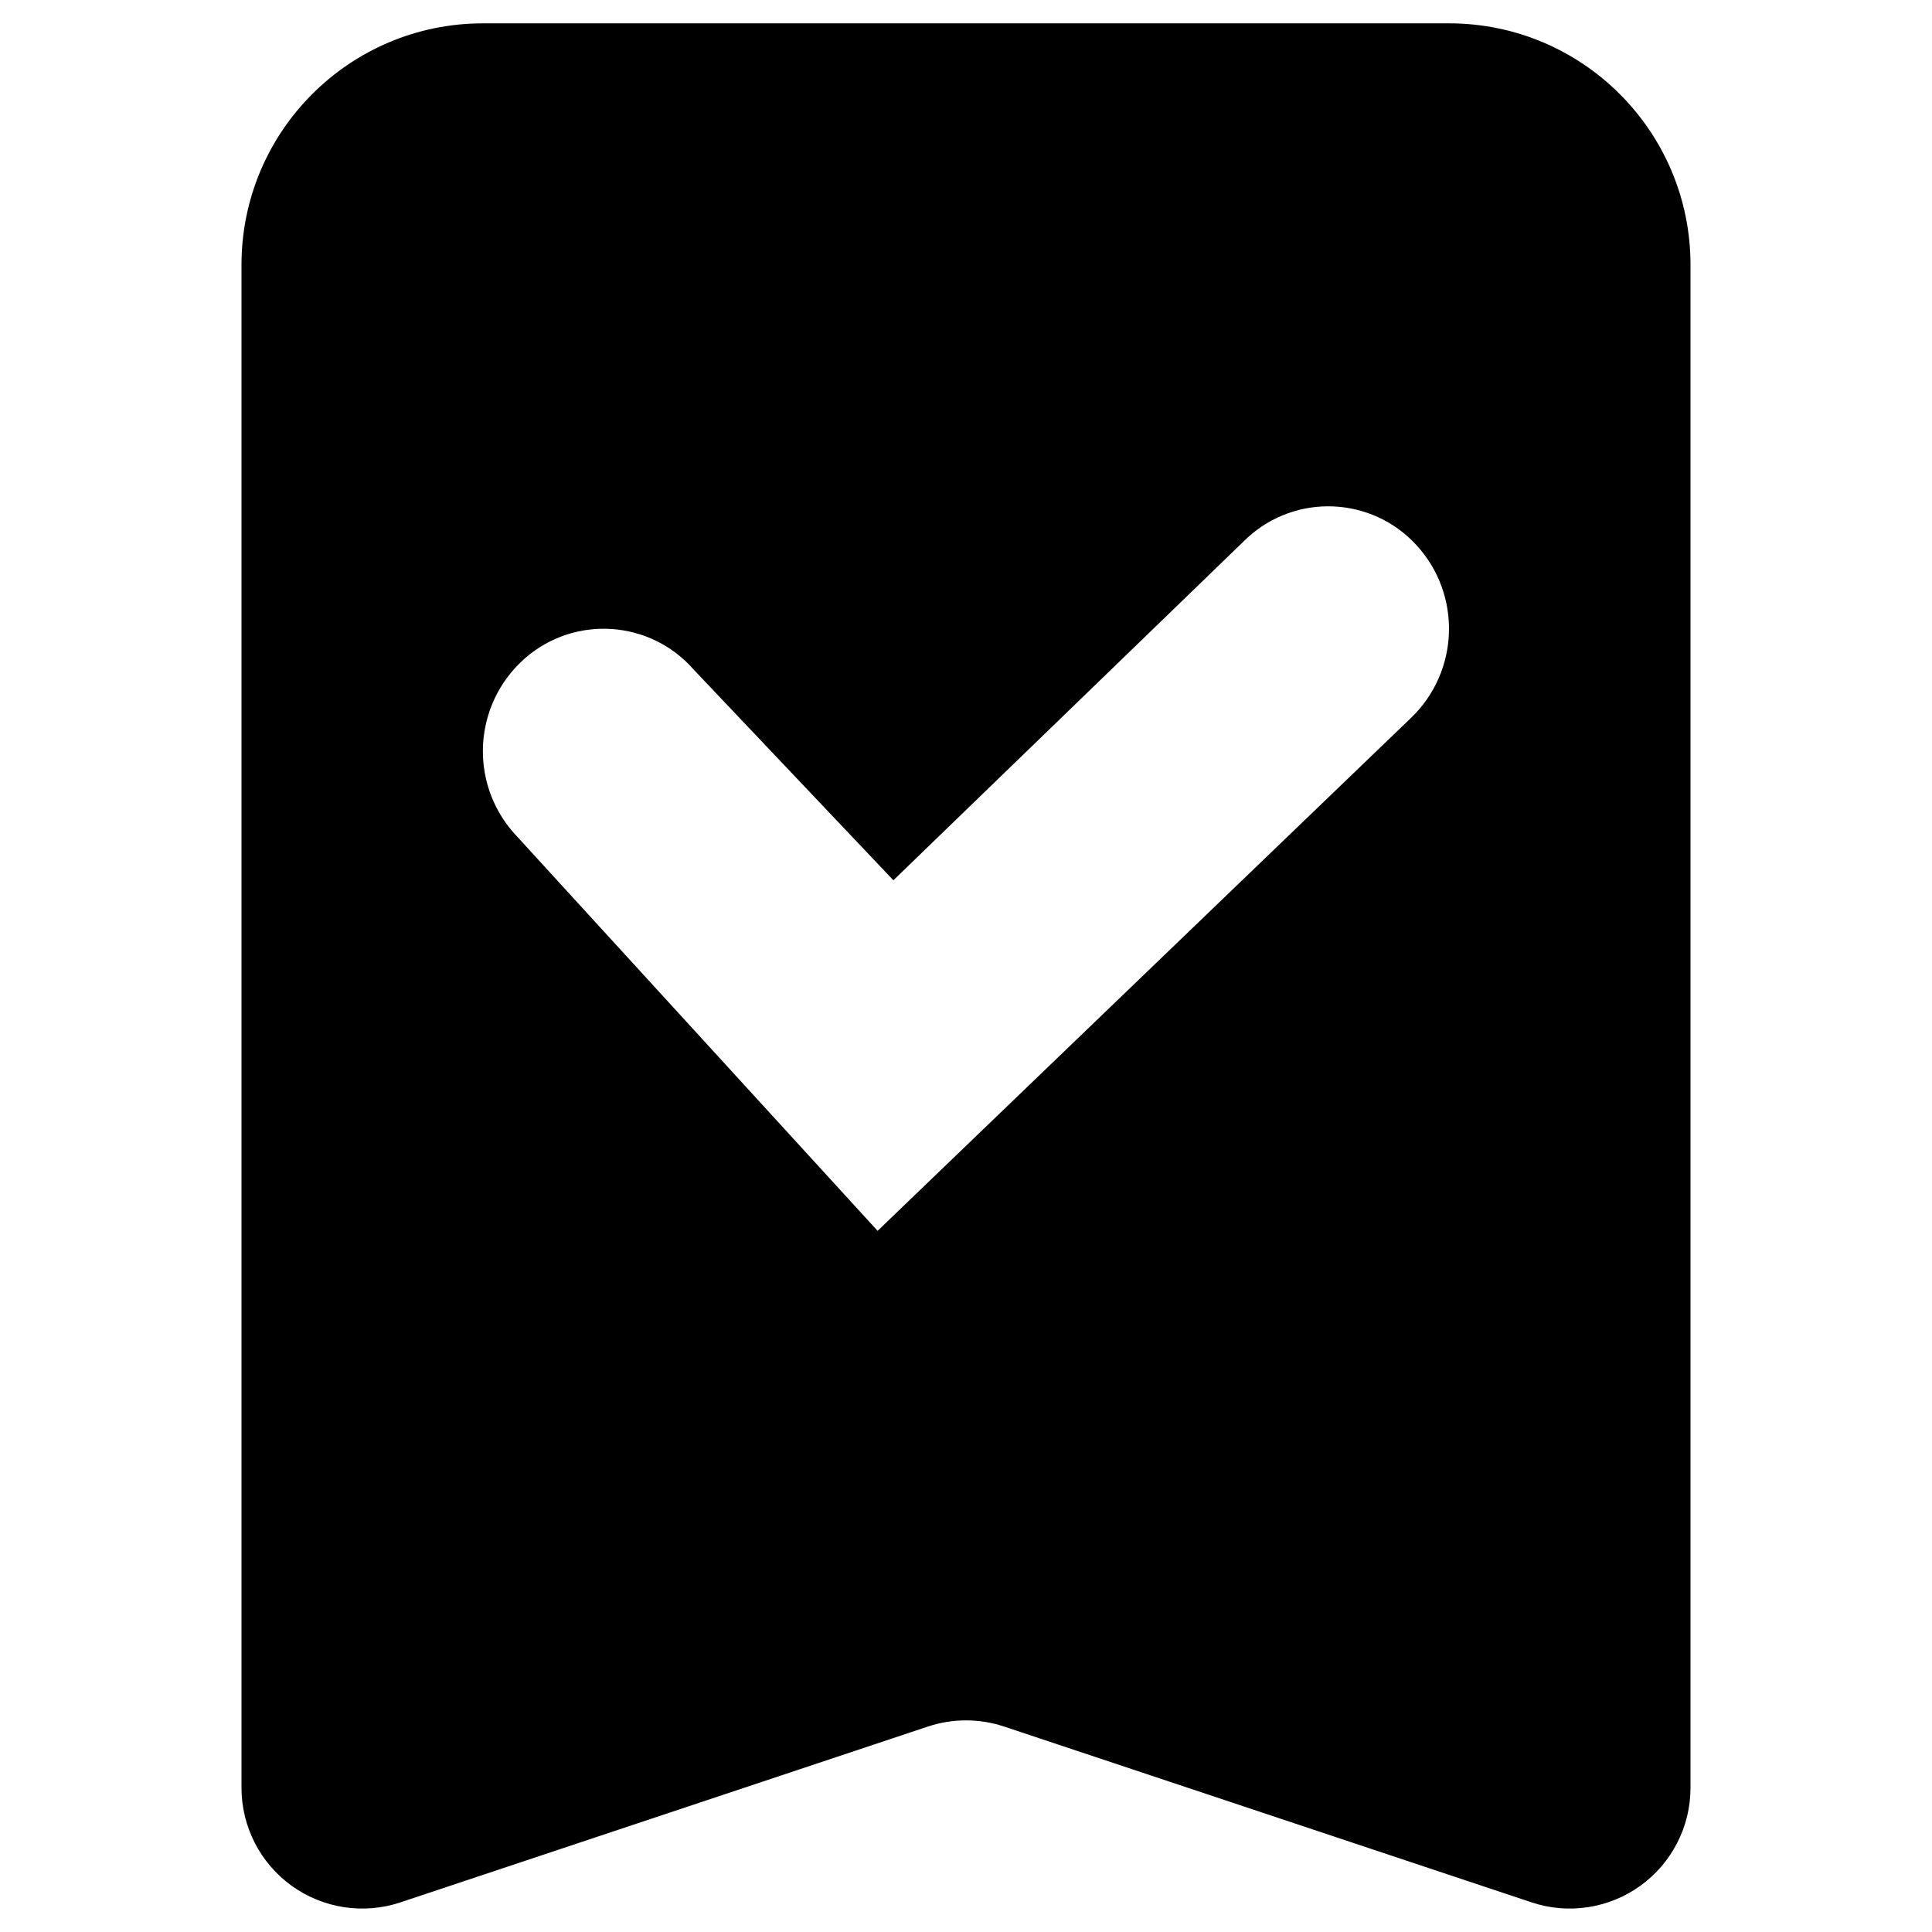
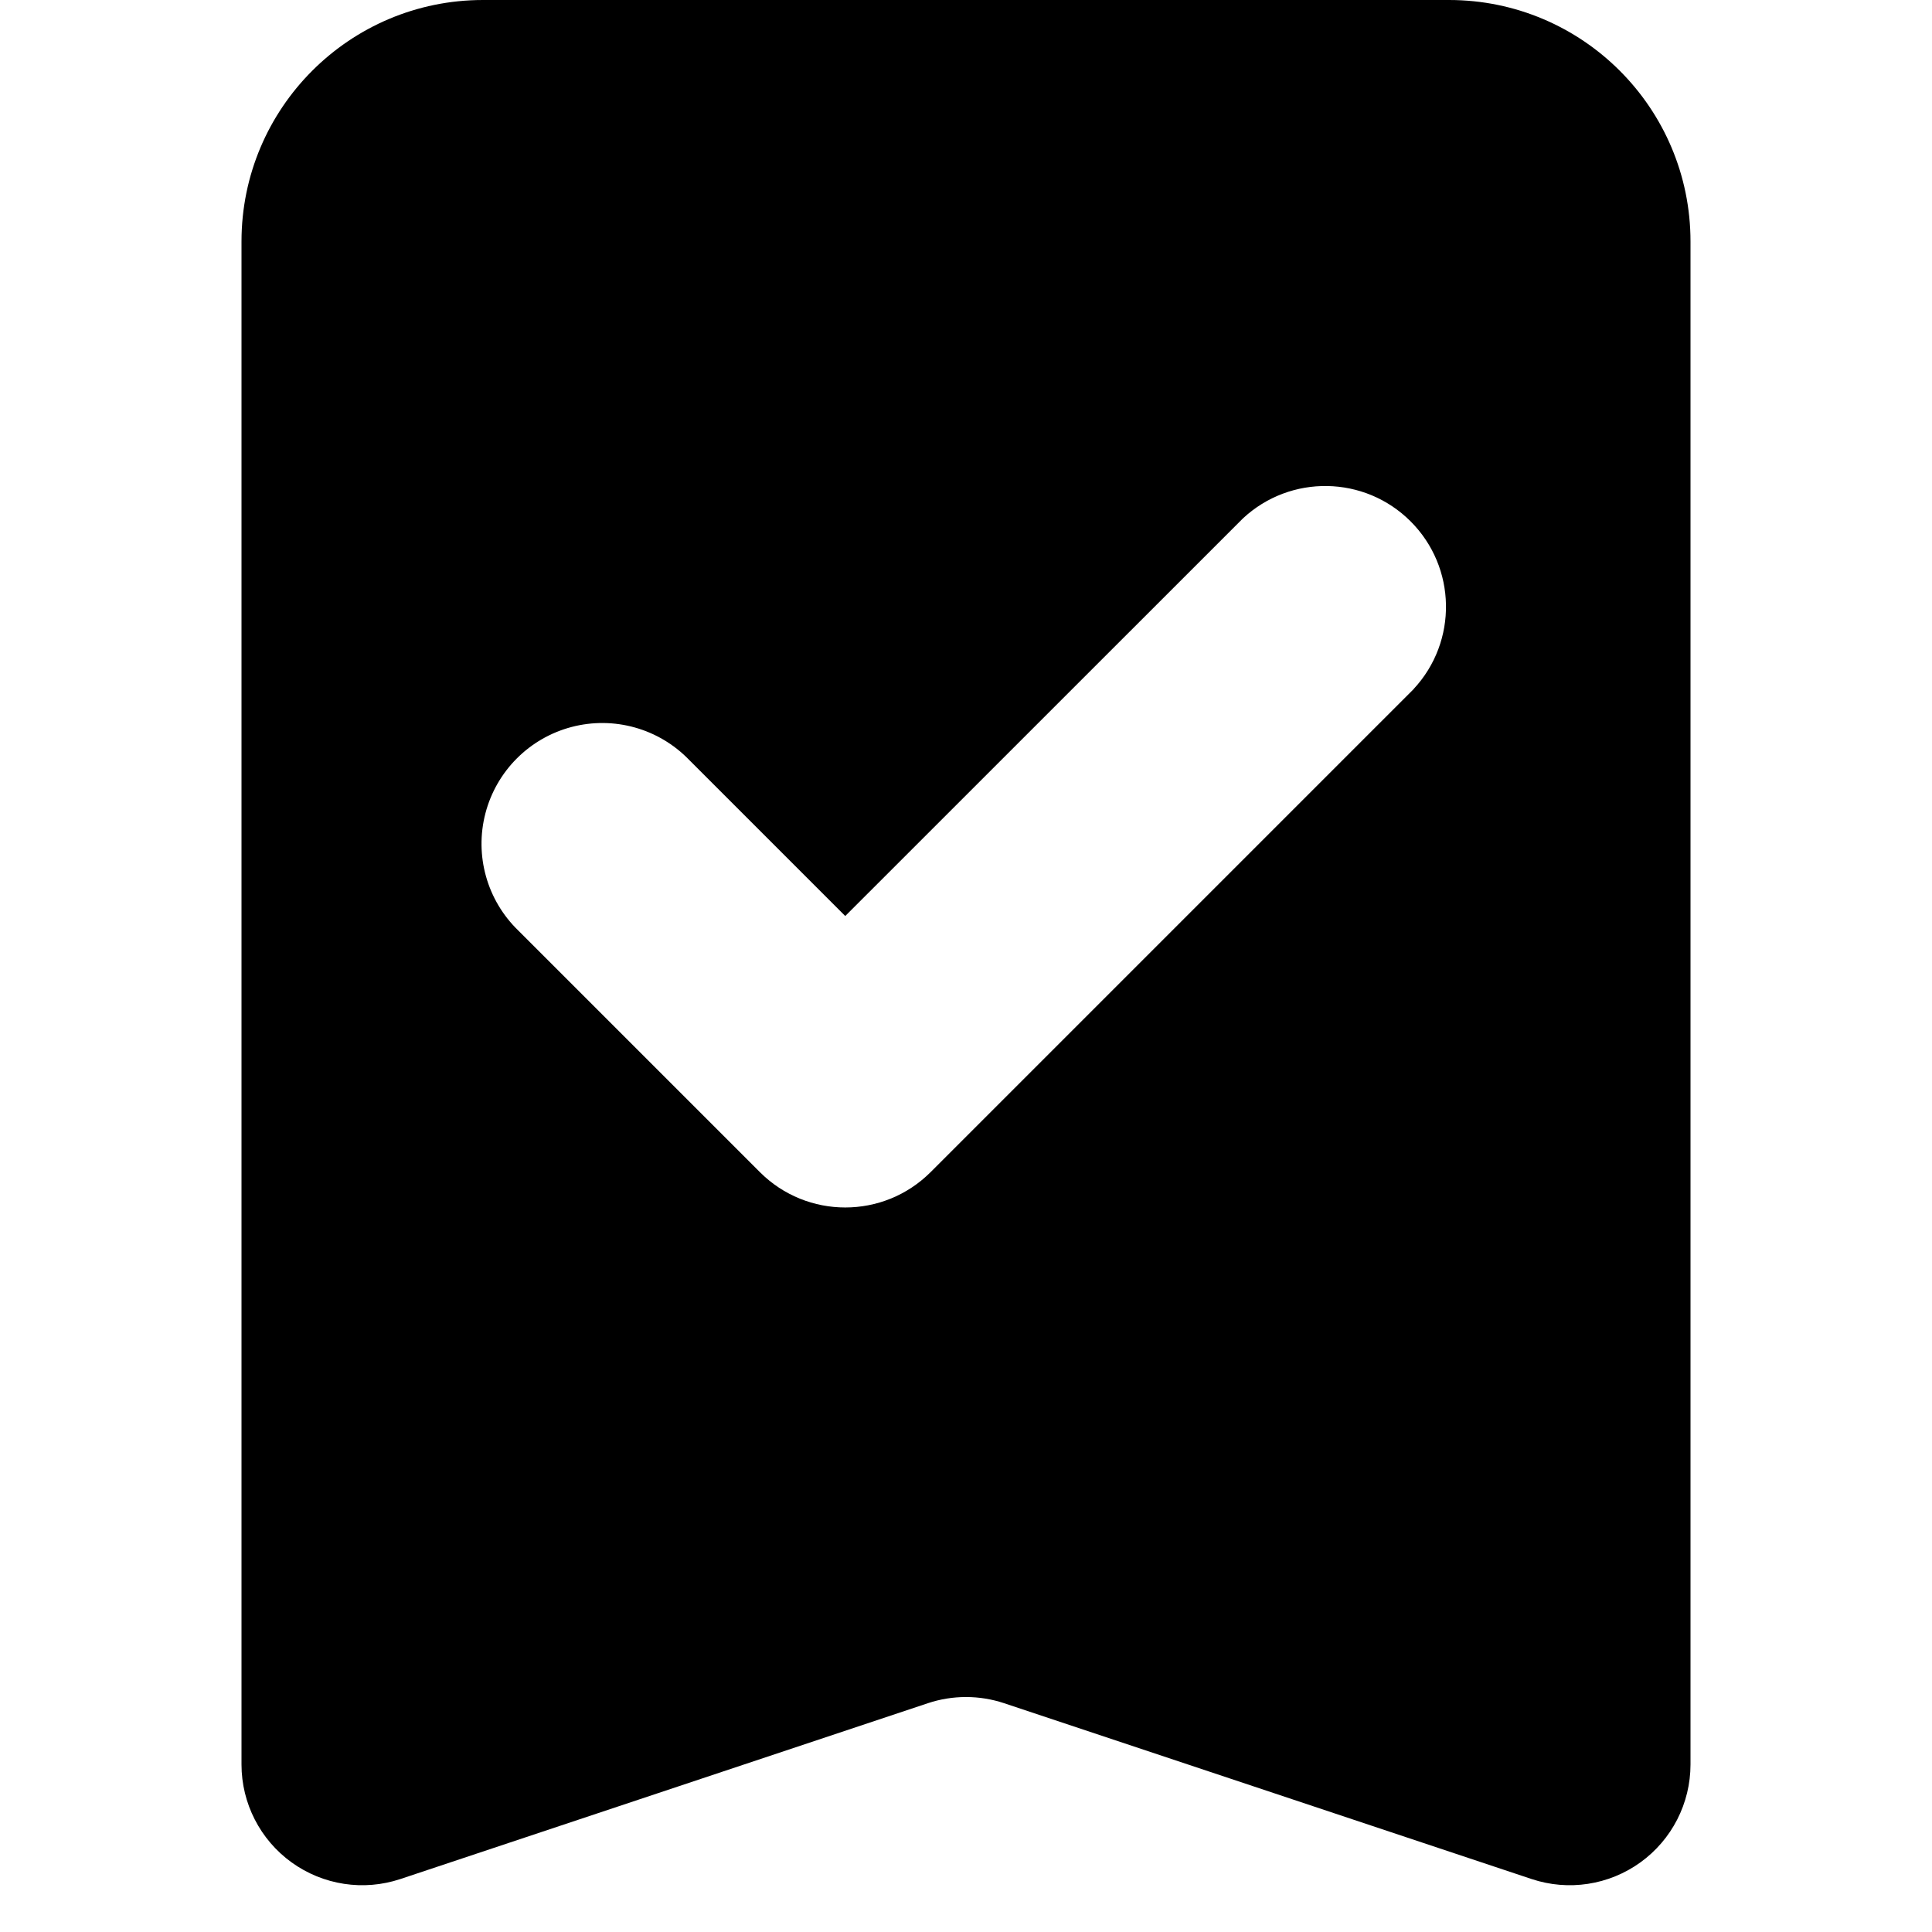
<svg xmlns="http://www.w3.org/2000/svg" viewBox="0 0 24 24">
-   <path d="M18 .29H6a3 3 0 0 0-3 3v18.92a1.5 1.5 0 0 0 1.974 1.422l6.552-2.184a1.501 1.501 0 0 1 .948 0l6.552 2.184A1.5 1.5 0 0 0 21 22.21V3.29a3 3 0 0 0-3-3zm-.474 8.63l-6.624 6.37-4.524-4.948a1.535 1.535 0 0 1 .124-2.147l.021-.019a1.486 1.486 0 0 1 2.097.145l2.478 2.614 4.376-4.234.02-.019a1.486 1.486 0 0 1 2.1.088 1.536 1.536 0 0 1-.068 2.15z" />
+   <path d="M3 3a3 3 0 0 1 3-3h12a3 3 0 0 1 3 3v18.919a1.5 1.5 0 0 1-1.974 1.423l-6.552-2.184a1.5 1.5 0 0 0-.948 0l-6.552 2.184A1.5 1.5 0 0 1 3 21.919V3zm14.56 5.56a1.5 1.5 0 0 0-2.12-2.12l-4.94 4.939-1.94-1.94a1.5 1.5 0 1 0-2.12 2.122l3 3a1.5 1.5 0 0 0 2.12 0l6-6z" />
</svg>
